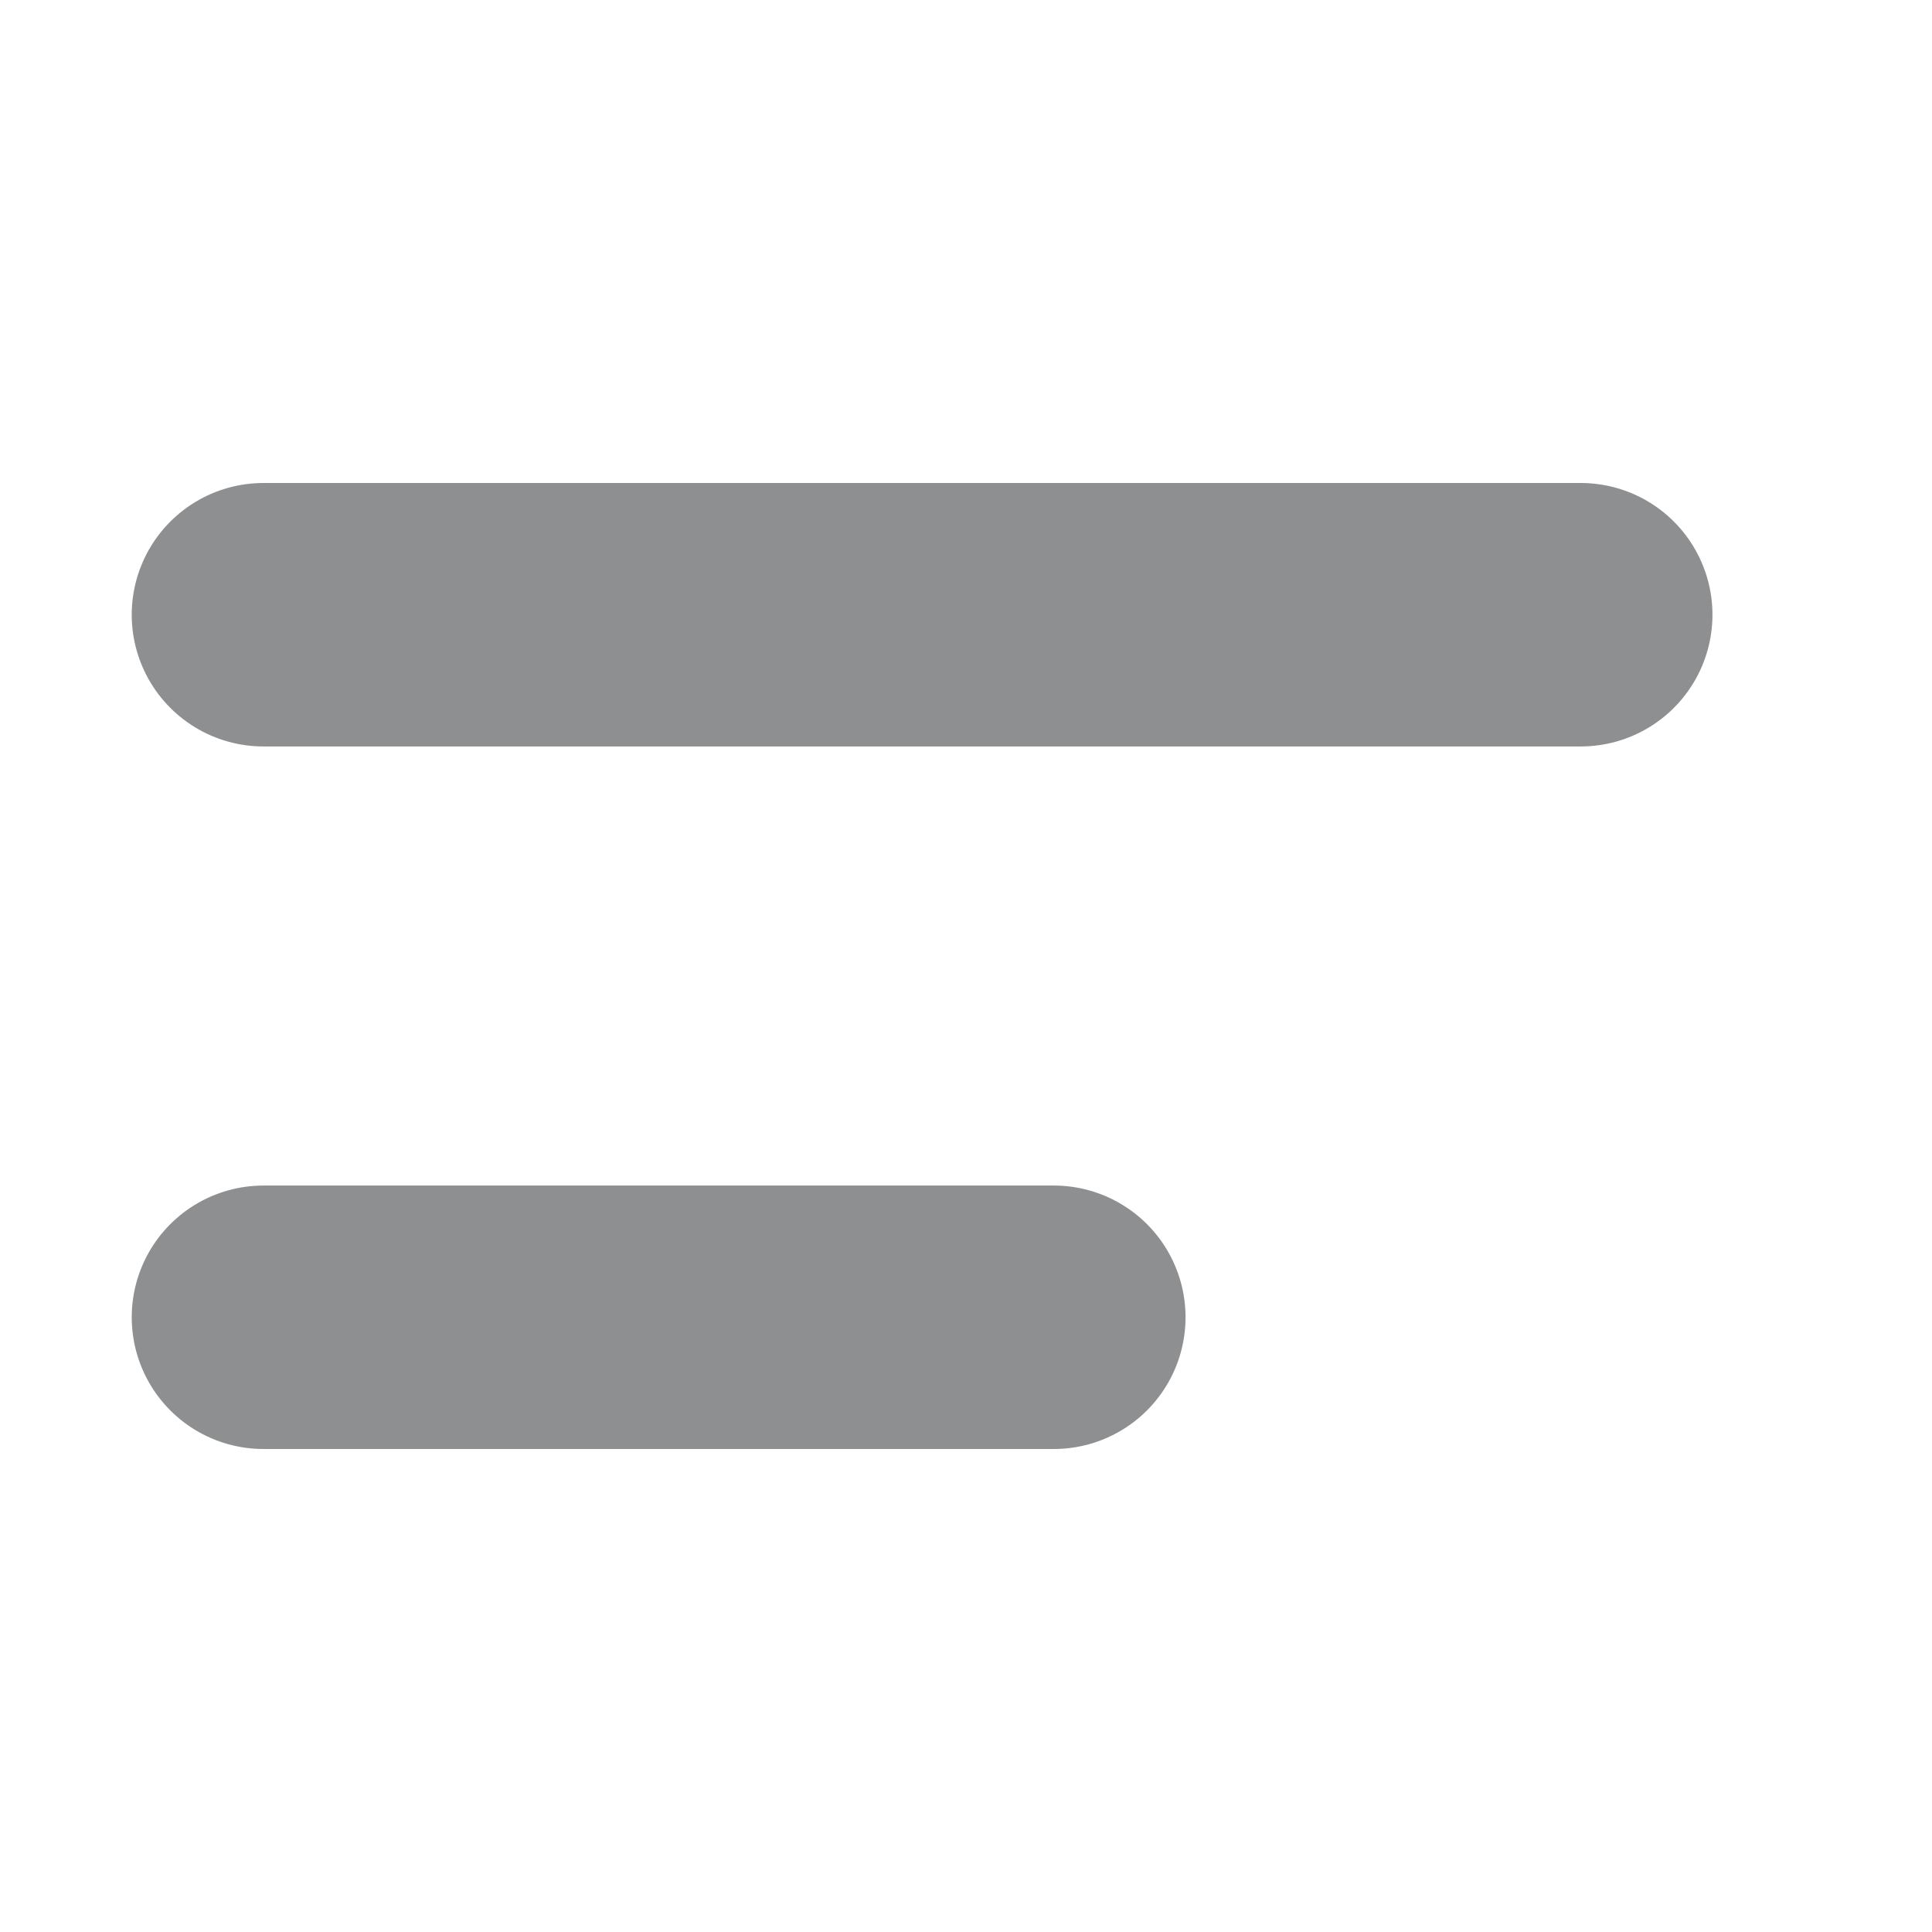
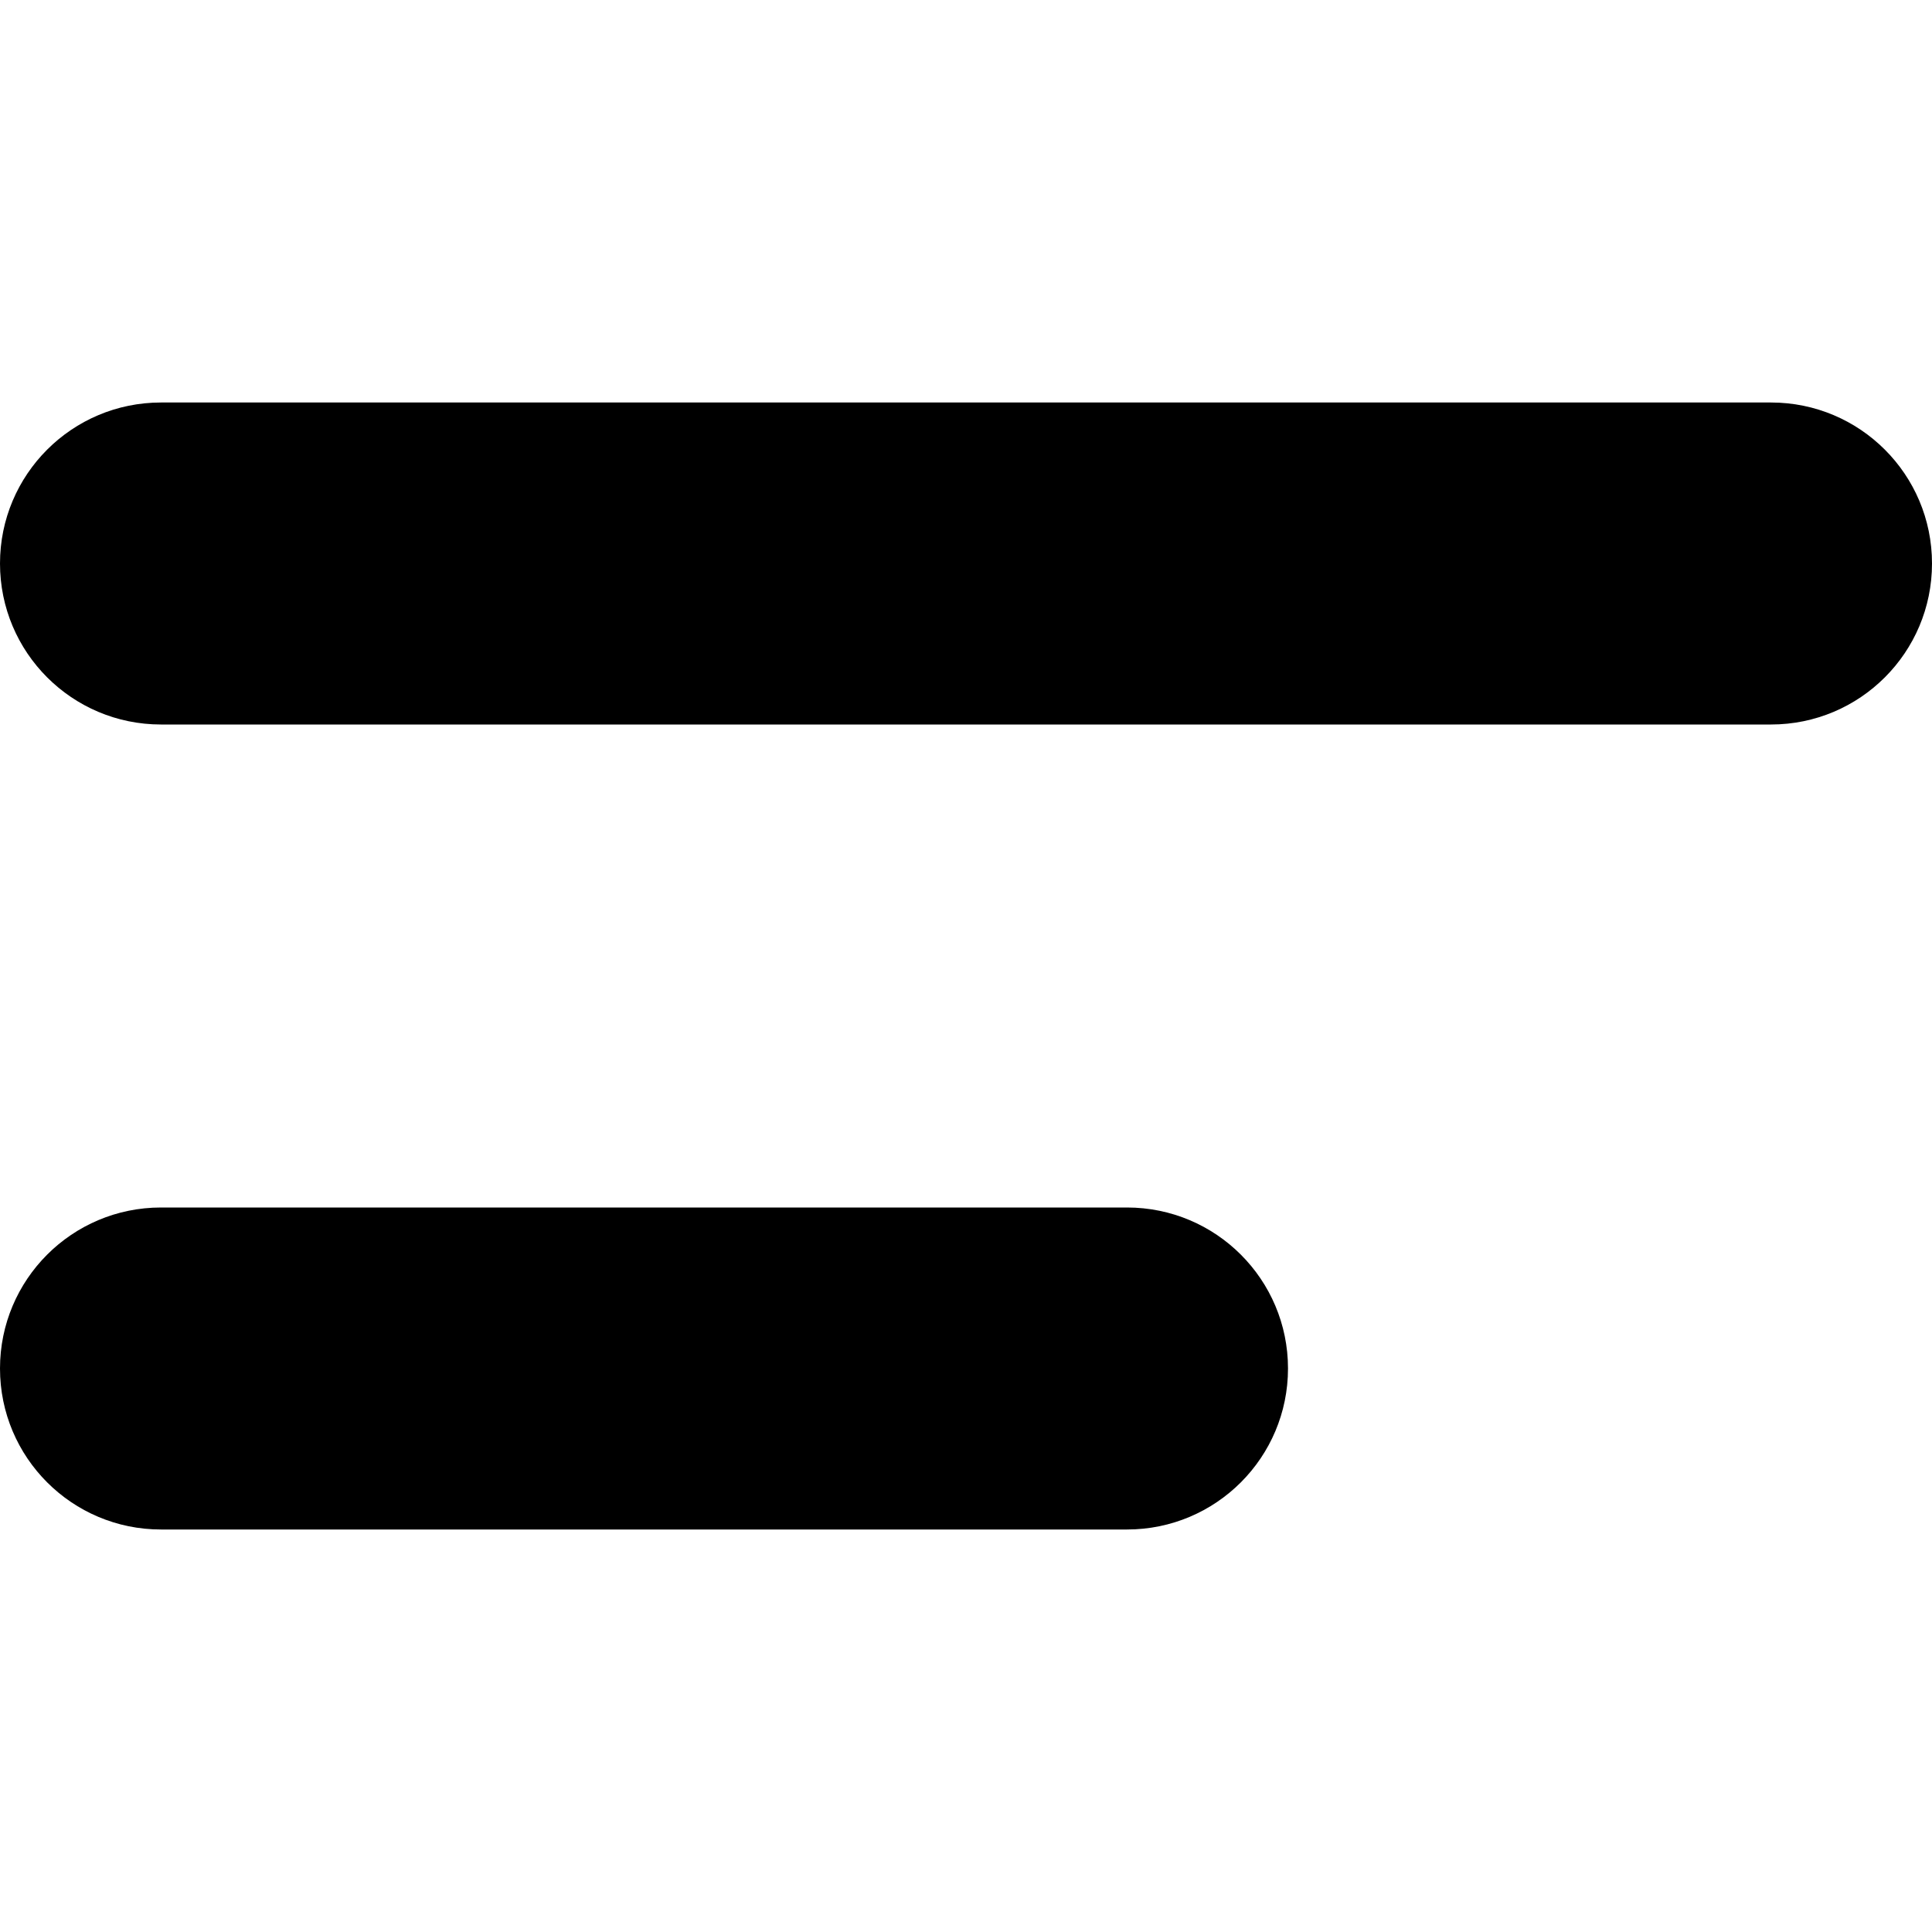
- <svg xmlns="http://www.w3.org/2000/svg" width="22" height="22" viewBox="0 0 22 22">
-   <defs>
-     <style>.a,.b{fill:none;}.b{stroke:#8e8f91;stroke-linecap:round;stroke-width:3px;}</style>
-   </defs>
-   <rect class="a" width="22" height="22" />
-   <line class="b" x2="15" transform="translate(3 7)" />
-   <line class="b" x2="9" transform="translate(3 15)" />
+ <svg xmlns="http://www.w3.org/2000/svg" width="24px" height="24px" viewBox="0 0 24 24" version="1.1">
+   <g id="页面-2" stroke="none" stroke-width="1" fill-rule="evenodd">
+     <g id="编组-4">
+       <path d="M2,5 L22,5 C23.105,5 24,5.895 24,7 C24,8.105 23.105,9 22,9 L2,9 C0.895,9 1.3527075e-16,8.105 0,7 C-1.3527075e-16,5.895 0.895,5 2,5 Z M2,15 L14,15 C15.105,15 16,15.895 16,17 C16,18.105 15.105,19 14,19 L2,19 C0.895,19 1.3527075e-16,18.105 0,17 C-1.3527075e-16,15.895 0.895,15 2,15 Z" id="形状结合" />
+     </g>
+   </g>
</svg>
